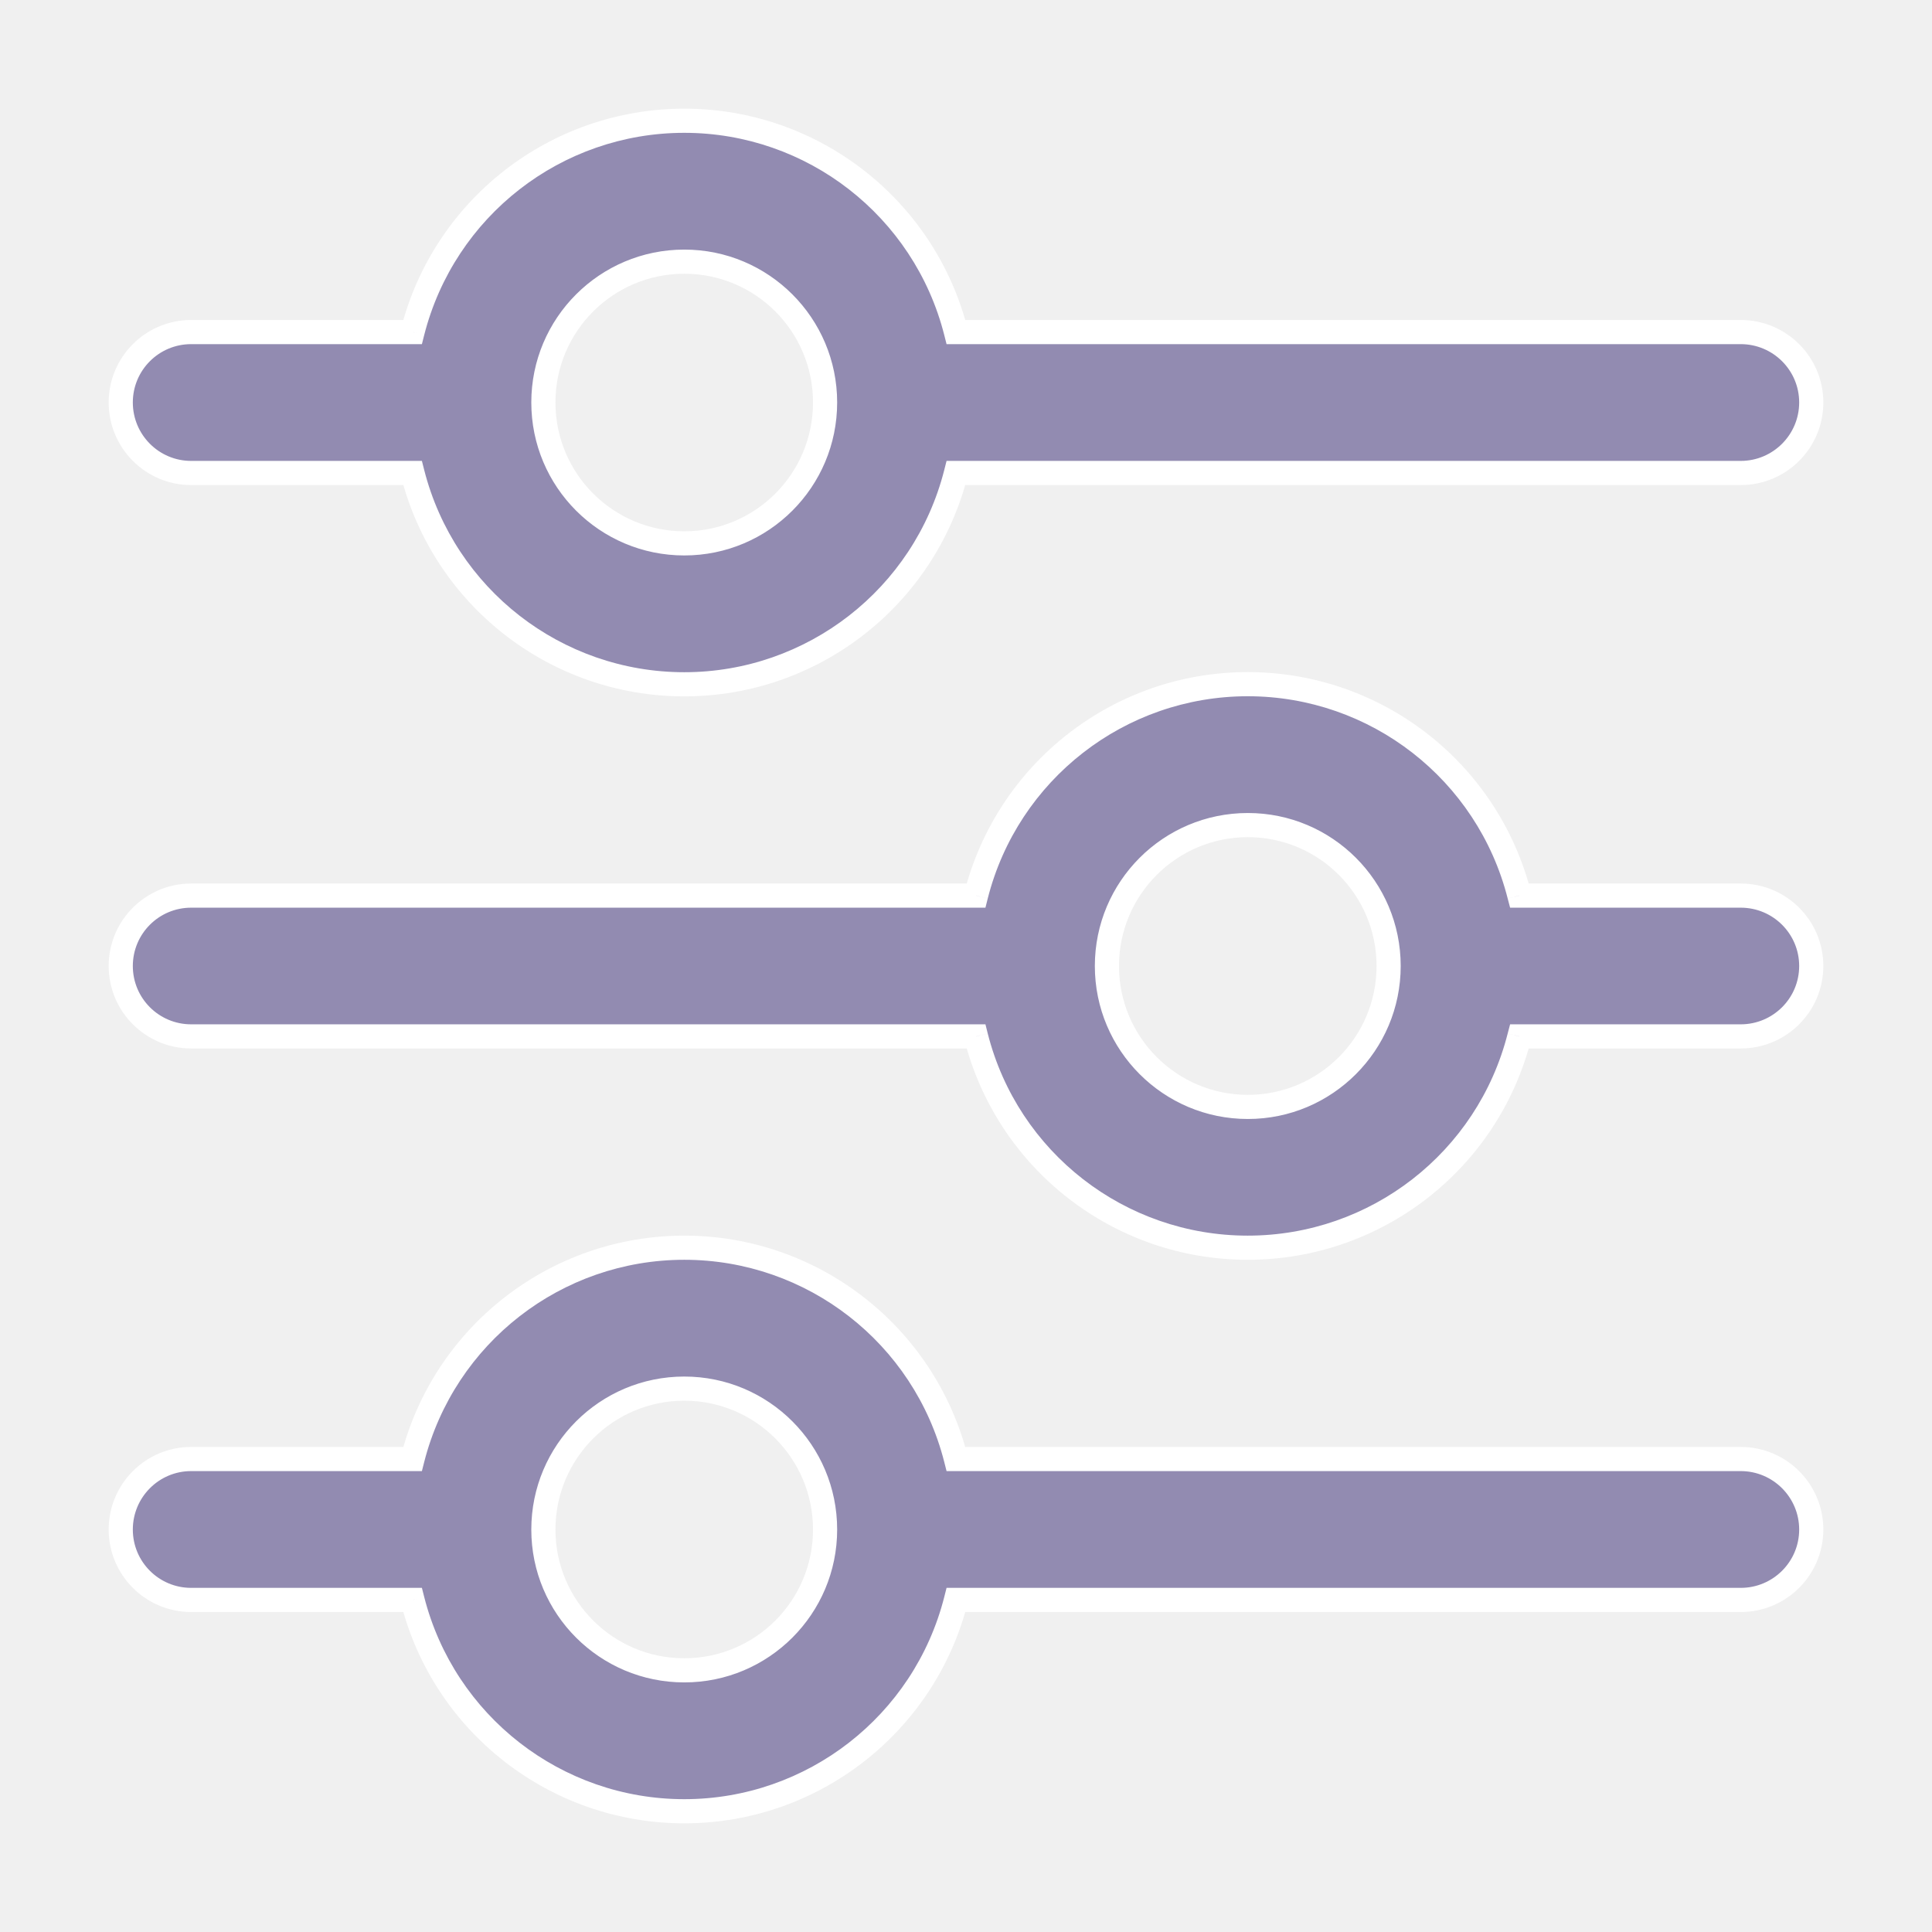
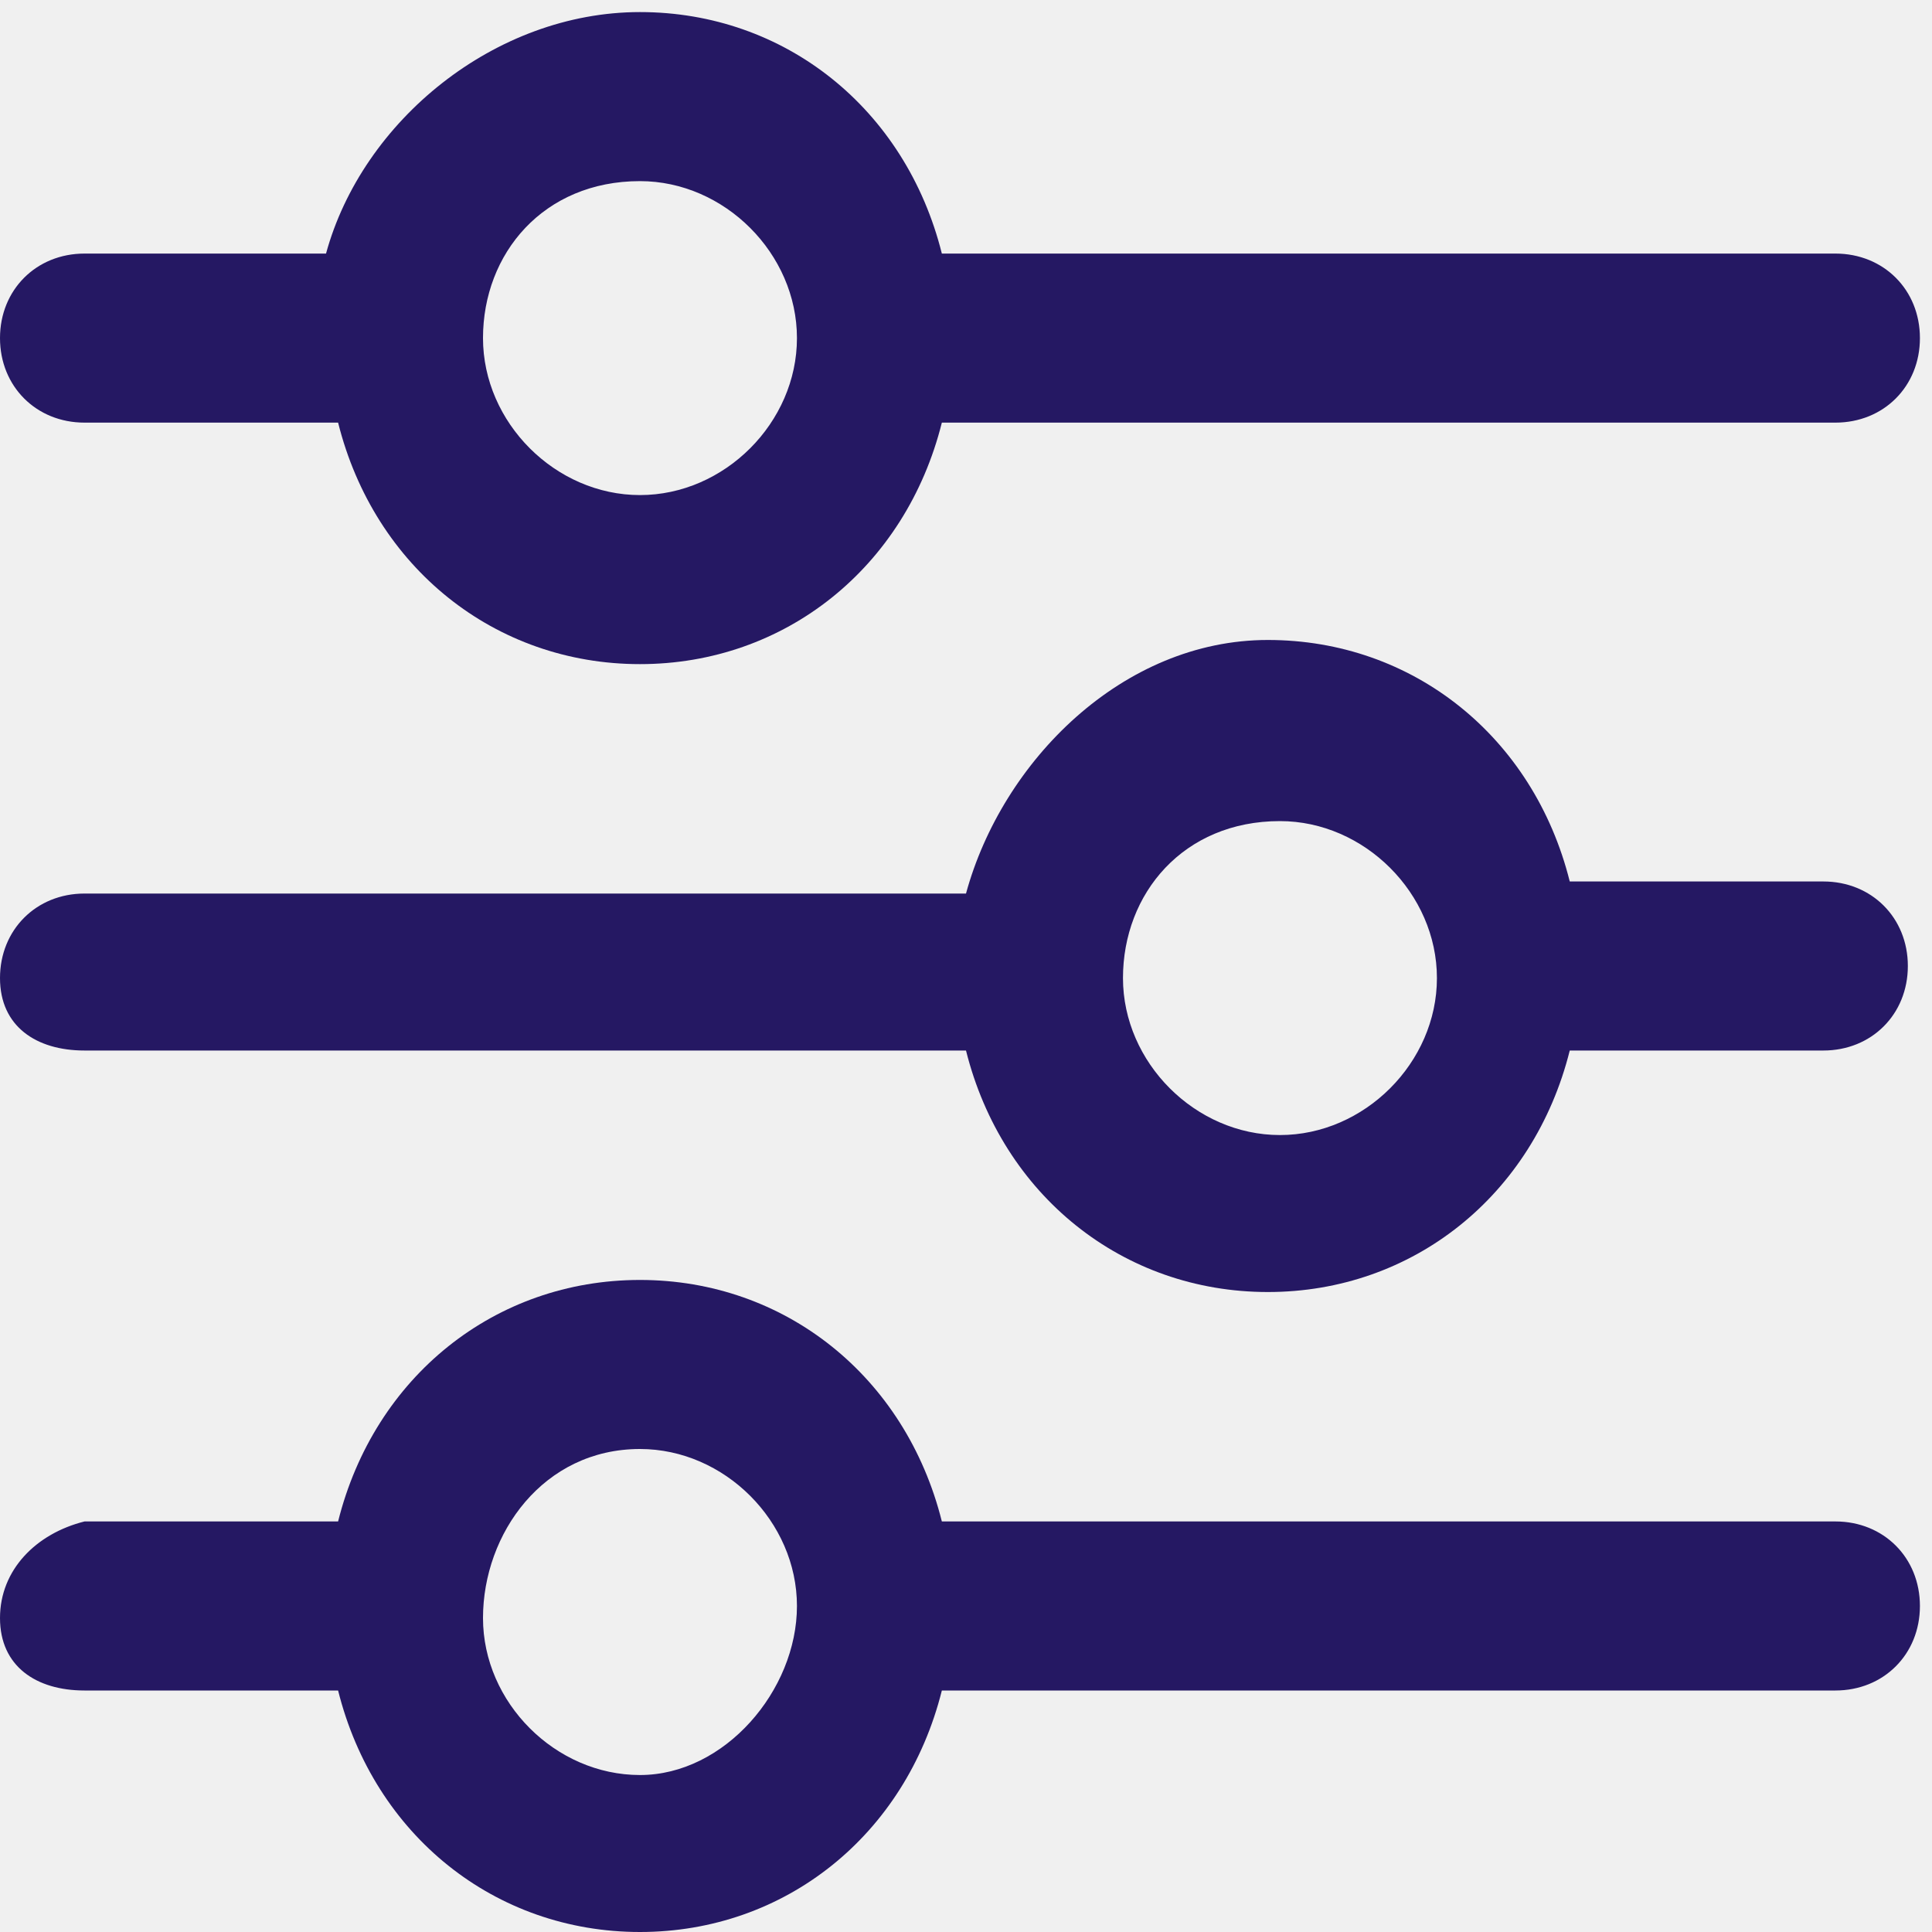
- <svg xmlns="http://www.w3.org/2000/svg" width="16" height="16" viewBox="0 0 16 16" fill="none">
-   <path fill-rule="evenodd" clip-rule="evenodd" d="M3.416 3.917H1.583C1.261 3.917 1 3.656 1 3.333C1 3.011 1.261 2.75 1.583 2.75H3.416C3.678 1.721 4.605 1 5.667 1C6.729 1 7.655 1.721 7.917 2.75H14.416C14.739 2.75 15 3.011 15 3.333C15 3.656 14.739 3.917 14.416 3.917H7.917C7.655 4.946 6.729 5.667 5.667 5.667C4.605 5.667 3.678 4.946 3.416 3.917ZM6.833 3.333C6.833 2.689 6.311 2.167 5.667 2.167C5.022 2.167 4.5 2.689 4.5 3.333C4.5 3.978 5.022 4.5 5.667 4.5C6.311 4.5 6.833 3.978 6.833 3.333Z" fill="#928BB1" />
-   <path d="M3.416 3.917L3.513 3.892L3.494 3.817H3.416V3.917ZM3.416 2.75V2.85H3.494L3.513 2.775L3.416 2.75ZM7.917 2.75L7.82 2.775L7.839 2.85H7.917V2.75ZM7.917 3.917V3.817H7.839L7.82 3.892L7.917 3.917ZM1.583 4.017H3.416V3.817H1.583V4.017ZM0.9 3.333C0.9 3.711 1.206 4.017 1.583 4.017V3.817C1.316 3.817 1.1 3.6 1.1 3.333H0.9ZM1.583 2.65C1.206 2.65 0.9 2.956 0.9 3.333H1.1C1.1 3.066 1.316 2.85 1.583 2.85V2.65ZM3.416 2.65H1.583V2.85H3.416V2.65ZM5.667 0.9C4.559 0.9 3.592 1.652 3.32 2.725L3.513 2.775C3.764 1.79 4.65 1.1 5.667 1.1V0.9ZM8.014 2.725C7.741 1.652 6.774 0.9 5.667 0.9V1.1C6.683 1.1 7.57 1.79 7.82 2.775L8.014 2.725ZM14.416 2.65H7.917V2.85H14.416V2.65ZM15.1 3.333C15.1 2.956 14.794 2.65 14.416 2.65V2.85C14.683 2.85 14.9 3.066 14.9 3.333H15.1ZM14.416 4.017C14.794 4.017 15.1 3.711 15.1 3.333H14.9C14.9 3.6 14.683 3.817 14.416 3.817V4.017ZM7.917 4.017H14.416V3.817H7.917V4.017ZM5.667 5.767C6.774 5.767 7.741 5.015 8.014 3.941L7.82 3.892C7.57 4.877 6.683 5.567 5.667 5.567V5.767ZM3.32 3.941C3.592 5.015 4.559 5.767 5.667 5.767V5.567C4.65 5.567 3.764 4.877 3.513 3.892L3.32 3.941ZM5.667 2.267C6.256 2.267 6.733 2.744 6.733 3.333H6.933C6.933 2.634 6.366 2.067 5.667 2.067V2.267ZM4.6 3.333C4.6 2.744 5.078 2.267 5.667 2.267V2.067C4.967 2.067 4.4 2.634 4.4 3.333H4.6ZM5.667 4.4C5.078 4.4 4.6 3.923 4.6 3.333H4.4C4.4 4.033 4.967 4.6 5.667 4.6V4.4ZM6.733 3.333C6.733 3.923 6.256 4.4 5.667 4.4V4.6C6.366 4.6 6.933 4.033 6.933 3.333H6.733Z" fill="white" />
-   <path fill-rule="evenodd" clip-rule="evenodd" d="M8.083 8.583H1.583C1.261 8.583 1 8.322 1 8C1 7.678 1.261 7.417 1.583 7.417H8.083C8.345 6.387 9.271 5.667 10.333 5.667C11.395 5.667 12.322 6.387 12.583 7.417H14.416C14.739 7.417 15 7.678 15 8C15 8.322 14.739 8.583 14.416 8.583H12.583C12.322 9.613 11.395 10.333 10.333 10.333C9.271 10.333 8.345 9.613 8.083 8.583ZM11.5 8C11.5 7.356 10.978 6.833 10.334 6.833C9.689 6.833 9.167 7.356 9.167 8C9.167 8.644 9.689 9.167 10.334 9.167C10.978 9.167 11.5 8.644 11.5 8Z" fill="#928BB1" />
-   <path d="M8.083 8.583L8.18 8.559L8.161 8.483H8.083V8.583ZM8.083 7.417V7.517H8.161L8.18 7.441L8.083 7.417ZM12.583 7.417L12.486 7.441L12.506 7.517H12.583V7.417ZM12.583 8.583V8.483H12.506L12.486 8.559L12.583 8.583ZM1.583 8.683H8.083V8.483H1.583V8.683ZM0.9 8C0.9 8.377 1.206 8.683 1.583 8.683V8.483C1.316 8.483 1.1 8.267 1.1 8H0.9ZM1.583 7.317C1.206 7.317 0.9 7.623 0.9 8H1.1C1.1 7.733 1.316 7.517 1.583 7.517V7.317ZM8.083 7.317H1.583V7.517H8.083V7.317ZM10.333 5.566C9.225 5.566 8.259 6.318 7.986 7.392L8.18 7.441C8.43 6.456 9.317 5.766 10.333 5.766V5.566ZM12.68 7.392C12.408 6.318 11.441 5.566 10.333 5.566V5.766C11.35 5.766 12.236 6.456 12.486 7.441L12.68 7.392ZM14.416 7.317H12.583V7.517H14.416V7.317ZM15.1 8C15.1 7.623 14.794 7.317 14.416 7.317V7.517C14.683 7.517 14.9 7.733 14.9 8H15.1ZM14.416 8.683C14.794 8.683 15.1 8.377 15.1 8H14.9C14.9 8.267 14.683 8.483 14.416 8.483V8.683ZM12.583 8.683H14.416V8.483H12.583V8.683ZM10.333 10.433C11.441 10.433 12.408 9.682 12.68 8.608L12.486 8.559C12.236 9.544 11.35 10.233 10.333 10.233V10.433ZM7.986 8.608C8.259 9.682 9.225 10.433 10.333 10.433V10.233C9.317 10.233 8.43 9.544 8.18 8.559L7.986 8.608ZM10.334 6.933C10.923 6.933 11.4 7.411 11.4 8H11.6C11.6 7.3 11.033 6.733 10.334 6.733V6.933ZM9.267 8C9.267 7.411 9.745 6.933 10.334 6.933V6.733C9.634 6.733 9.067 7.3 9.067 8H9.267ZM10.334 9.067C9.745 9.067 9.267 8.589 9.267 8H9.067C9.067 8.699 9.634 9.267 10.334 9.267V9.067ZM11.4 8C11.4 8.589 10.923 9.067 10.334 9.067V9.267C11.033 9.267 11.6 8.699 11.6 8H11.4Z" fill="white" />
-   <path fill-rule="evenodd" clip-rule="evenodd" d="M3.416 13.25H1.583C1.261 13.25 1 12.989 1 12.667C1 12.345 1.261 12.083 1.583 12.083H3.416C3.678 11.054 4.605 10.333 5.667 10.333C6.729 10.333 7.655 11.054 7.917 12.083H14.416C14.739 12.083 15 12.345 15 12.667C15 12.989 14.739 13.25 14.416 13.25H7.917C7.655 14.279 6.729 15 5.667 15C4.605 15 3.678 14.279 3.416 13.25ZM6.833 12.667C6.833 12.022 6.311 11.5 5.667 11.5C5.022 11.5 4.5 12.022 4.5 12.667C4.5 13.311 5.022 13.833 5.667 13.833C6.311 13.833 6.833 13.311 6.833 12.667Z" fill="#928BB1" />
-   <path d="M3.416 13.25L3.513 13.225L3.494 13.15H3.416V13.25ZM3.416 12.083V12.183H3.494L3.513 12.108L3.416 12.083ZM7.917 12.083L7.82 12.108L7.839 12.183H7.917V12.083ZM7.917 13.25V13.15H7.839L7.82 13.225L7.917 13.25ZM1.583 13.35H3.416V13.15H1.583V13.35ZM0.9 12.667C0.9 13.044 1.206 13.35 1.583 13.35V13.15C1.316 13.15 1.1 12.934 1.1 12.667H0.9ZM1.583 11.983C1.206 11.983 0.9 12.289 0.9 12.667H1.1C1.1 12.4 1.316 12.183 1.583 12.183V11.983ZM3.416 11.983H1.583V12.183H3.416V11.983ZM5.667 10.233C4.559 10.233 3.592 10.985 3.32 12.059L3.513 12.108C3.764 11.123 4.65 10.433 5.667 10.433V10.233ZM8.014 12.059C7.741 10.985 6.774 10.233 5.667 10.233V10.433C6.683 10.433 7.57 11.123 7.82 12.108L8.014 12.059ZM14.416 11.983H7.917V12.183H14.416V11.983ZM15.1 12.667C15.1 12.289 14.794 11.983 14.416 11.983V12.183C14.683 12.183 14.9 12.4 14.9 12.667H15.1ZM14.416 13.35C14.794 13.35 15.1 13.044 15.1 12.667H14.9C14.9 12.934 14.683 13.15 14.416 13.15V13.35ZM7.917 13.35H14.416V13.15H7.917V13.35ZM5.667 15.1C6.774 15.1 7.741 14.348 8.014 13.275L7.82 13.225C7.57 14.21 6.683 14.9 5.667 14.9V15.1ZM3.32 13.275C3.592 14.348 4.559 15.1 5.667 15.1V14.9C4.65 14.9 3.764 14.21 3.513 13.225L3.32 13.275ZM5.667 11.6C6.256 11.6 6.733 12.078 6.733 12.667H6.933C6.933 11.967 6.366 11.4 5.667 11.4V11.6ZM4.6 12.667C4.6 12.078 5.078 11.6 5.667 11.6V11.4C4.967 11.4 4.4 11.967 4.4 12.667H4.6ZM5.667 13.733C5.078 13.733 4.6 13.256 4.6 12.667H4.4C4.4 13.366 4.967 13.933 5.667 13.933V13.733ZM6.733 12.667C6.733 13.256 6.256 13.733 5.667 13.733V13.933C6.366 13.933 6.933 13.366 6.933 12.667H6.733Z" fill="white" />
+ <svg xmlns="http://www.w3.org/2000/svg" version="1.1" id="Capa_1" x="0px" y="0px" viewBox="0 0 16 16" style="enable-background:new 0 0 16 16;" xml:space="preserve">
+   <style type="text/css">
+ 	.st0{fill:#251863;}
+ </style>
+   <g id="Symbols">
+     <g id="_x2D_Card1-2ROW" transform="translate(-371, -76)">
+       <g id="card_sub-header1" transform="translate(38, 59)">
+         <g id="ic_filter" transform="translate(333, 17)">
+           <path id="Shape" class="st0" d="M0.7,3.5h2.1c0.3,1.2,1.3,2,2.5,2s2.2-0.8,2.5-2h7.4c0.4,0,0.7-0.3,0.7-0.7s-0.3-0.7-0.7-0.7      H7.8c-0.3-1.2-1.3-2-2.5-2S3,1,2.7,2.1H0.7C0.3,2.1,0,2.4,0,2.8S0.3,3.5,0.7,3.5L0.7,3.5z M5.3,1.5c0.7,0,1.3,0.6,1.3,1.3      S6,4.1,5.3,4.1S4,3.5,4,2.8S4.5,1.5,5.3,1.5z" />
+           <path id="Shape_1_" class="st0" d="M0.7,8.7H8c0.3,1.2,1.3,2,2.5,2s2.2-0.8,2.5-2h2.1c0.4,0,0.7-0.3,0.7-0.7s-0.3-0.7-0.7-0.7      h-2.1c-0.3-1.2-1.3-2-2.5-2S8.3,6.3,8,7.4H0.7C0.3,7.4,0,7.7,0,8.1S0.3,8.7,0.7,8.7L0.7,8.7z M10.6,6.8c0.7,0,1.3,0.6,1.3,1.3      s-0.6,1.3-1.3,1.3c-0.7,0-1.3-0.6-1.3-1.3S9.8,6.8,10.6,6.8z" />
+           <path id="Shape_2_" class="st0" d="M0.7,14h2.1c0.3,1.2,1.3,2,2.5,2s2.2-0.8,2.5-2h7.4c0.4,0,0.7-0.3,0.7-0.7s-0.3-0.7-0.7-0.7      H7.8c-0.3-1.2-1.3-2-2.5-2s-2.2,0.8-2.5,2H0.7C0.3,12.7,0,13,0,13.4S0.3,14,0.7,14z M5.3,12c0.7,0,1.3,0.6,1.3,1.3      S6,14.7,5.3,14.7S4,14.1,4,13.4S4.5,12,5.3,12z" />
+         </g>
+       </g>
+     </g>
+   </g>
</svg>
